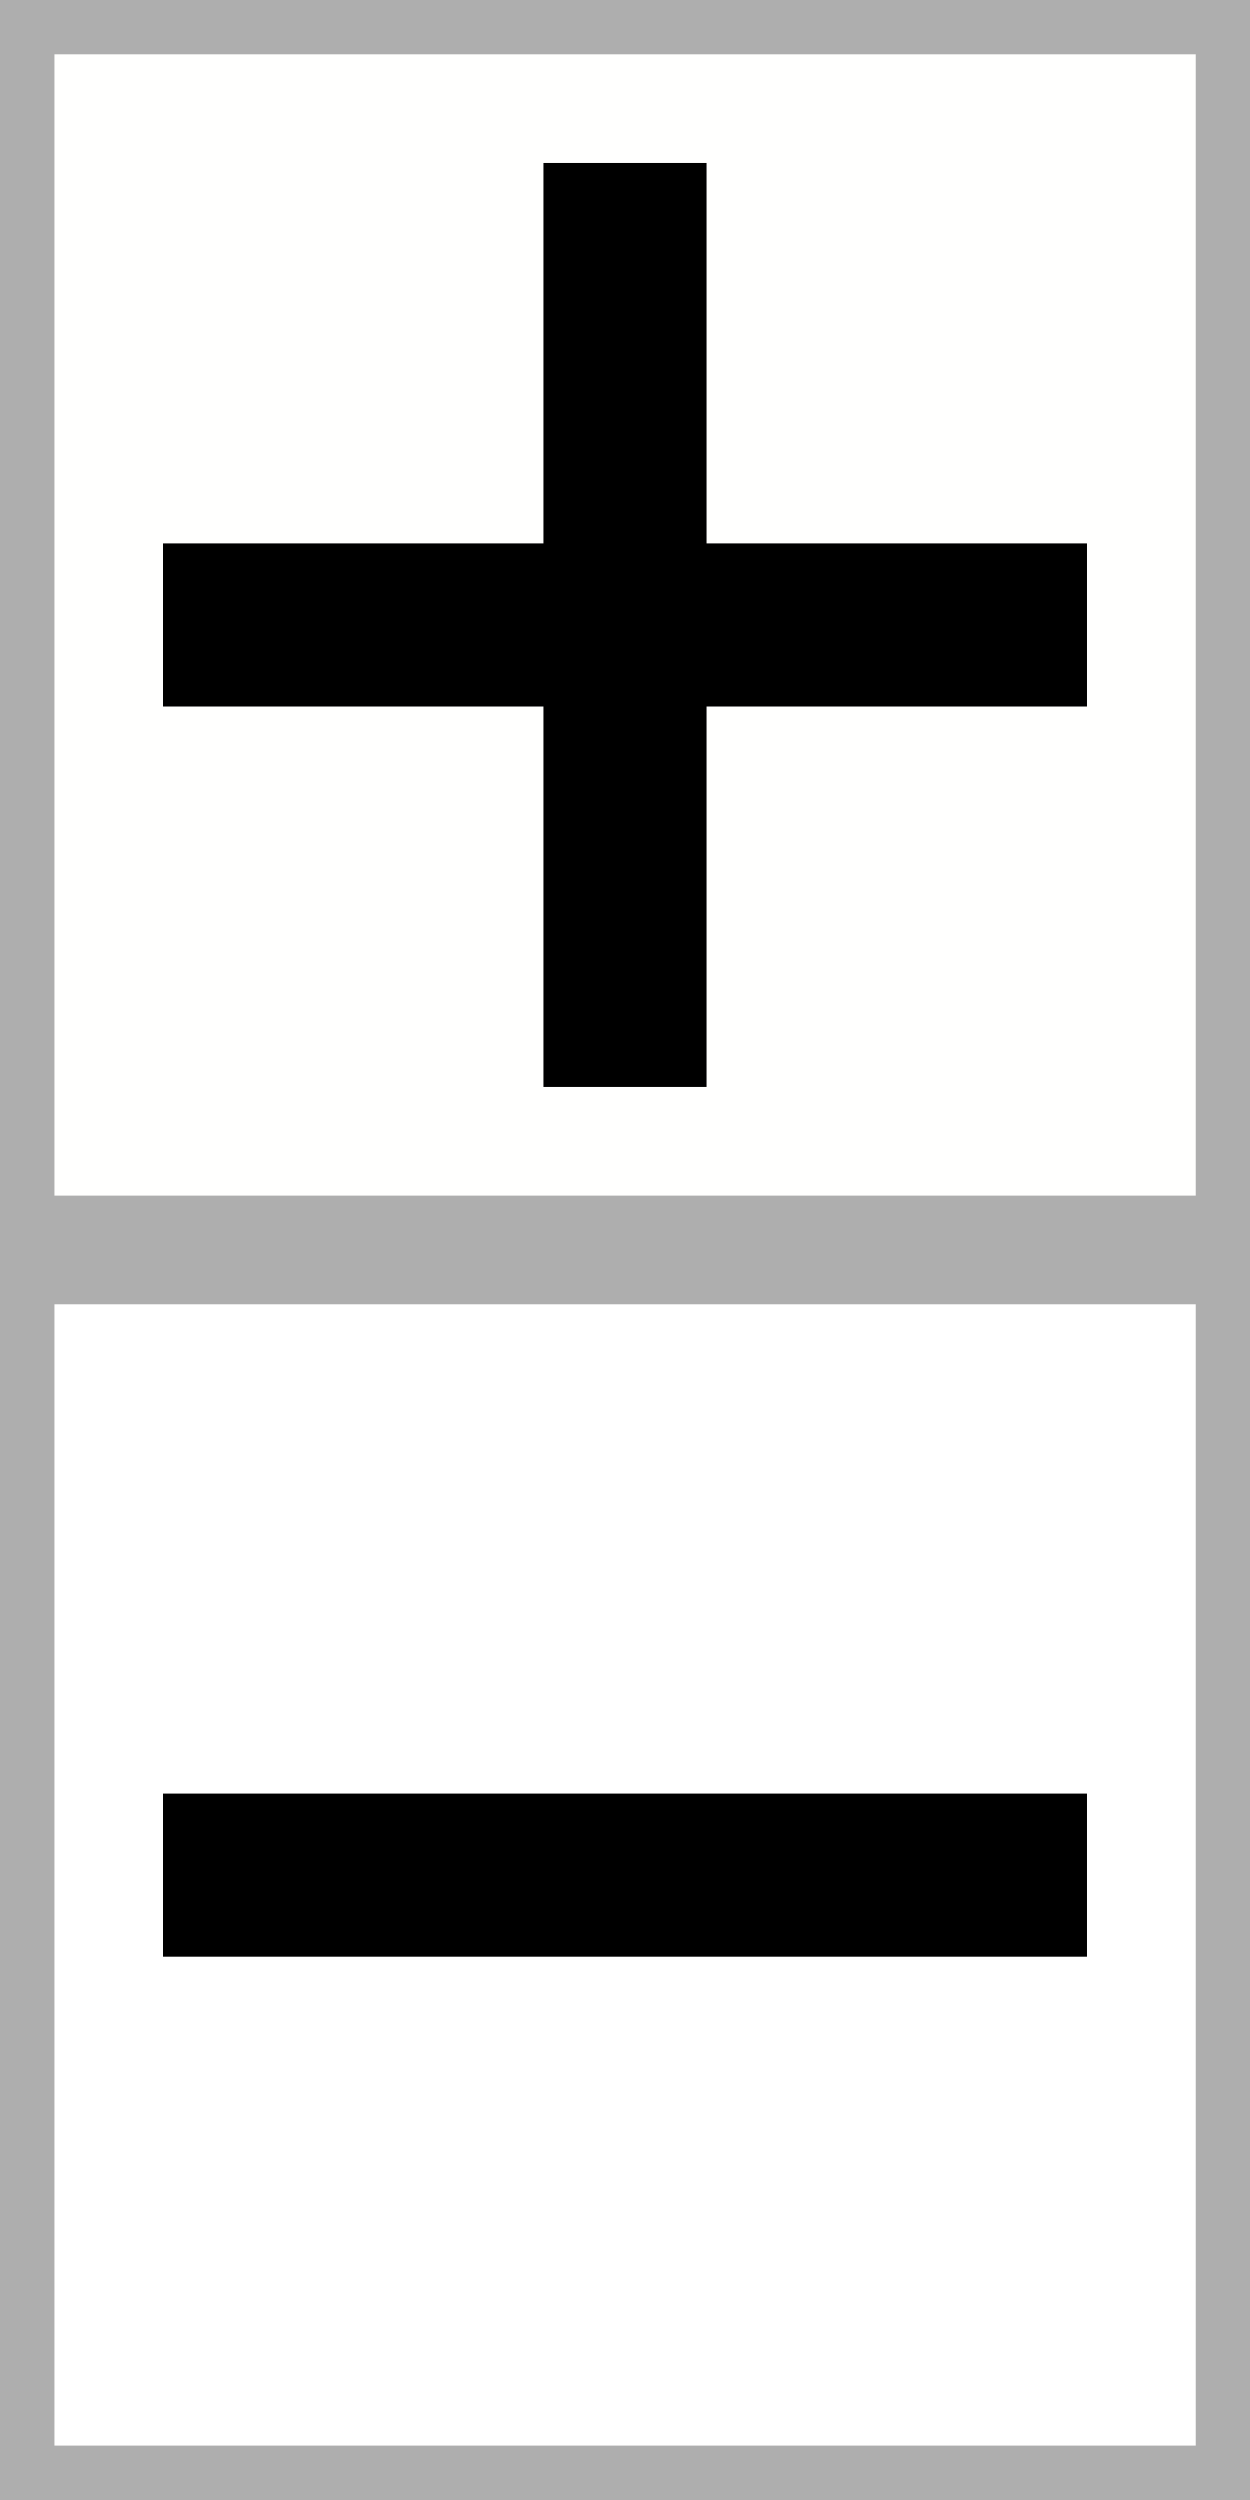
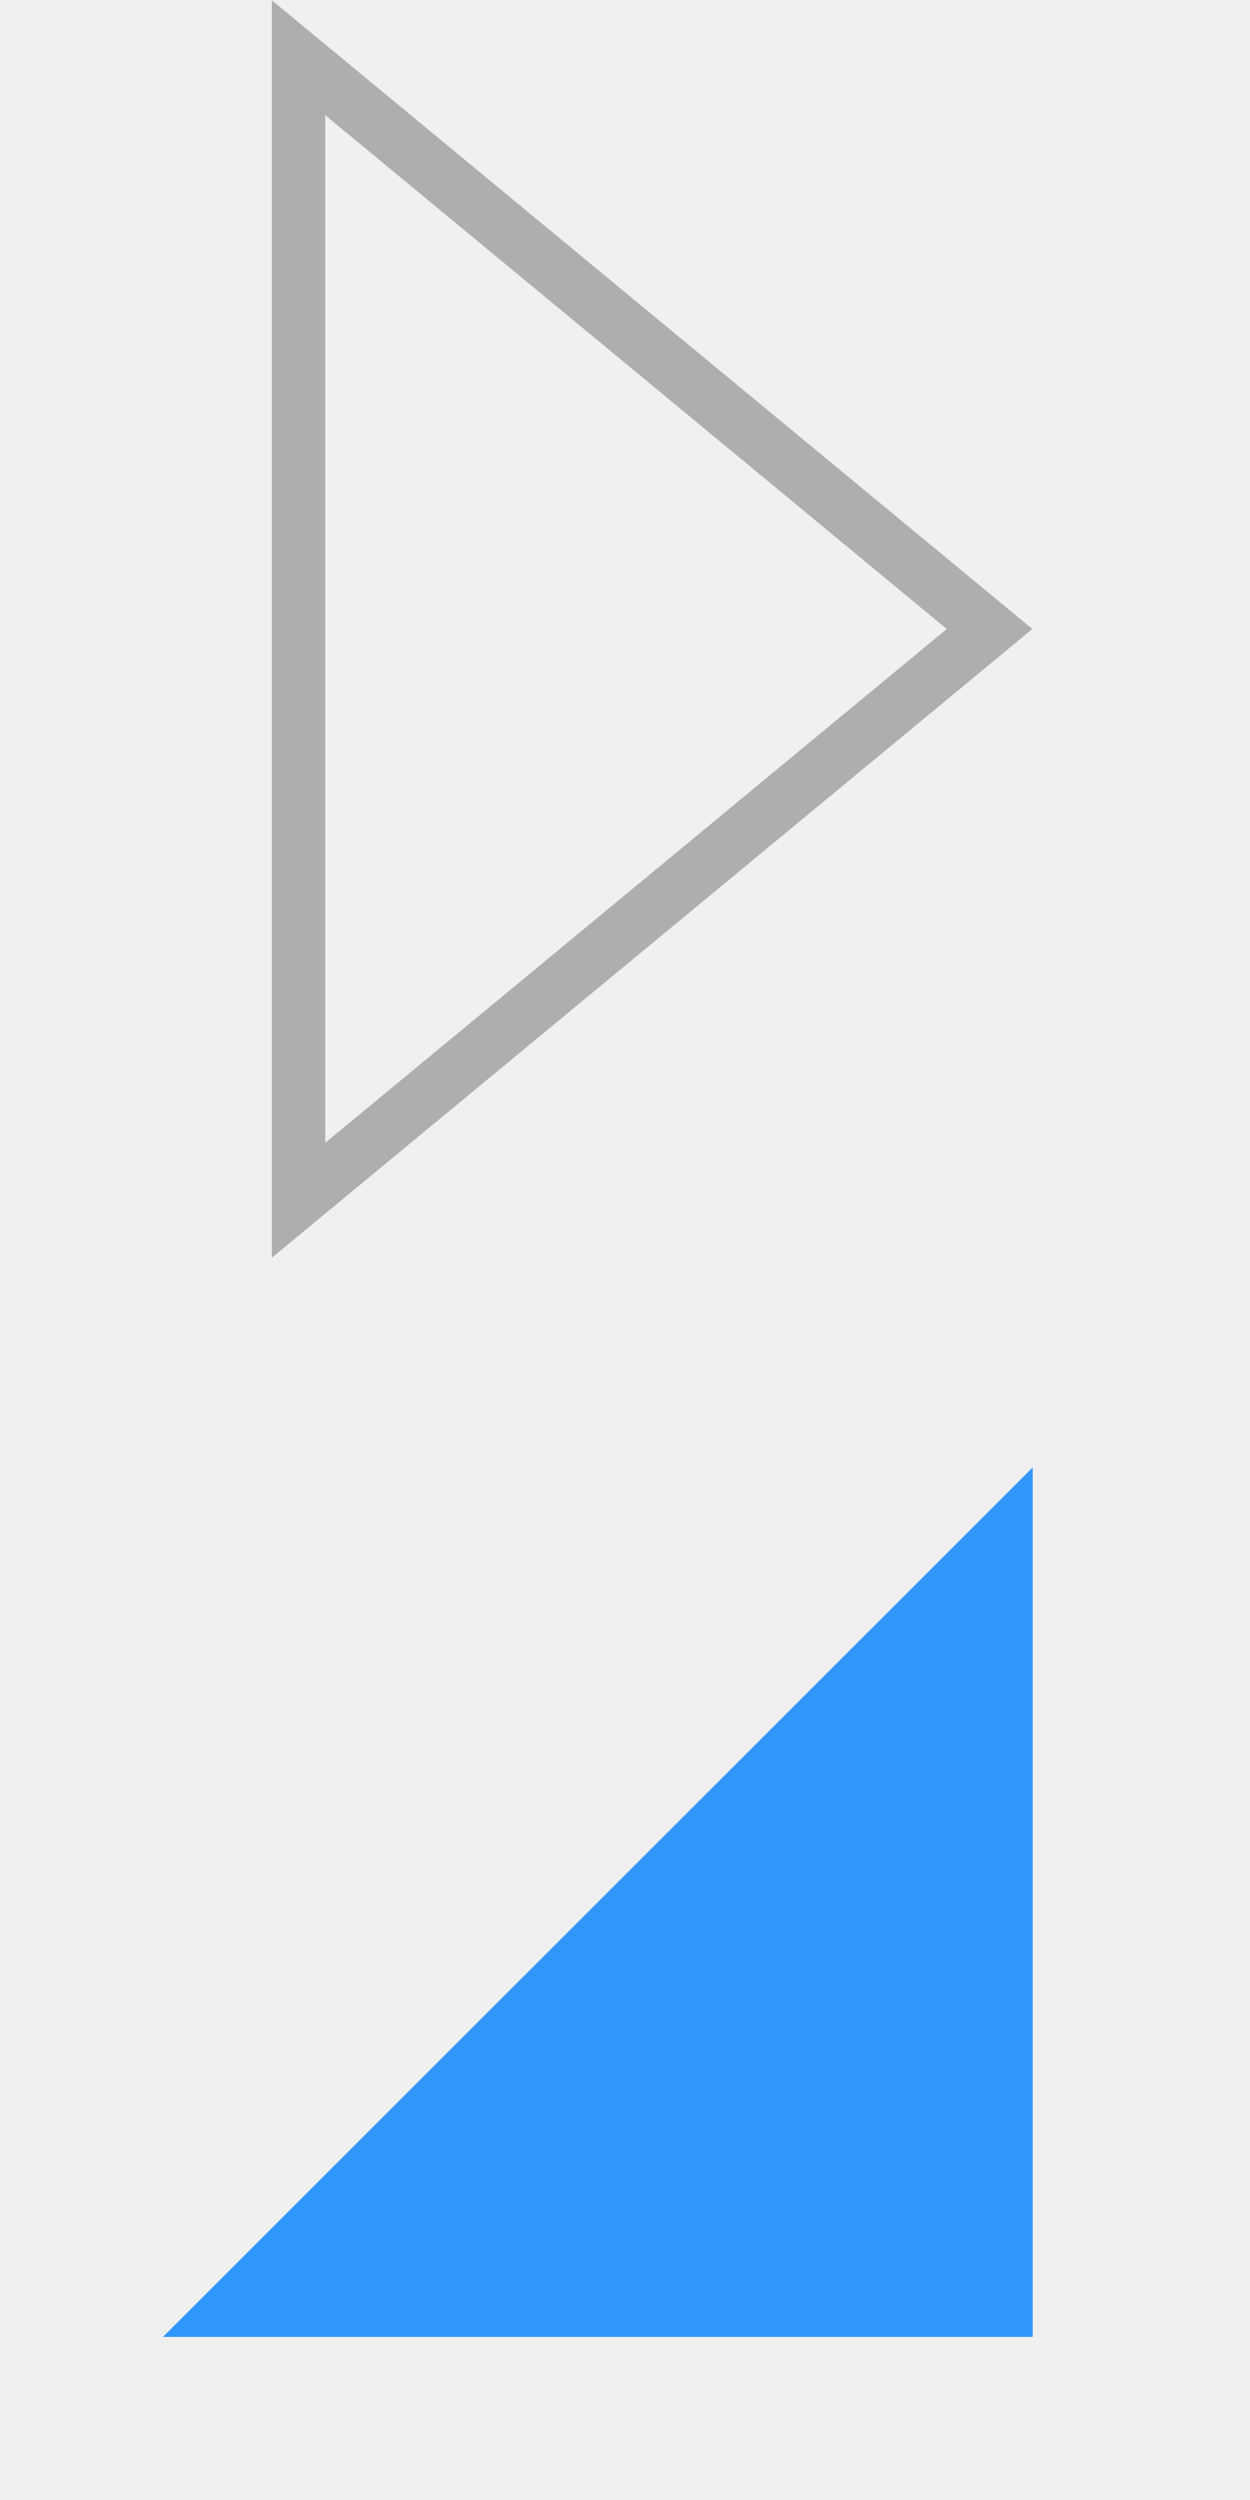
- <svg xmlns="http://www.w3.org/2000/svg" id="bitmap:23-24" width="23" height="46" version="1.1" viewBox="0 0 6.085 12.17">
-   <g transform="matrix(.99998 0 0 .99998 .33049 .33087)" stroke="#aeaeae" stroke-width=".265">
-     <rect x="-.198" y="-.199" width="5.821" height="5.821" fill="#fffffe" />
-     <rect x="-.198" y="5.886" width="5.821" height="5.821" fill="#fff" />
-   </g>
-   <g transform="matrix(.99998 0 0 .99998 .40953 .46434)" stroke-width=".265">
-     <path d="m0.384 2.181h4.498v0.794h-4.498z" />
-     <path d="m0.384 8.267h4.498v0.794h-4.498z" />
-     <path d="m3.03 0.329v4.498h-0.794v-4.498z" />
+ <svg xmlns="http://www.w3.org/2000/svg" id="bitmap:23-32" width="23" height="46" version="1.1" viewBox="0 0 6.085 12.17">
+   <g transform="matrix(2 0 0 2.0707 .13123 -.34848)">
+     <path d="m0.661 2.99 1.682-1.343-1.682-1.343z" fill="none" stroke="#aeaeae" stroke-width=".13" />
+     <path d="m0.331 5.662h2.117v-2.044z" fill="#3096fa" stroke-width=".098" />
  </g>
</svg>
